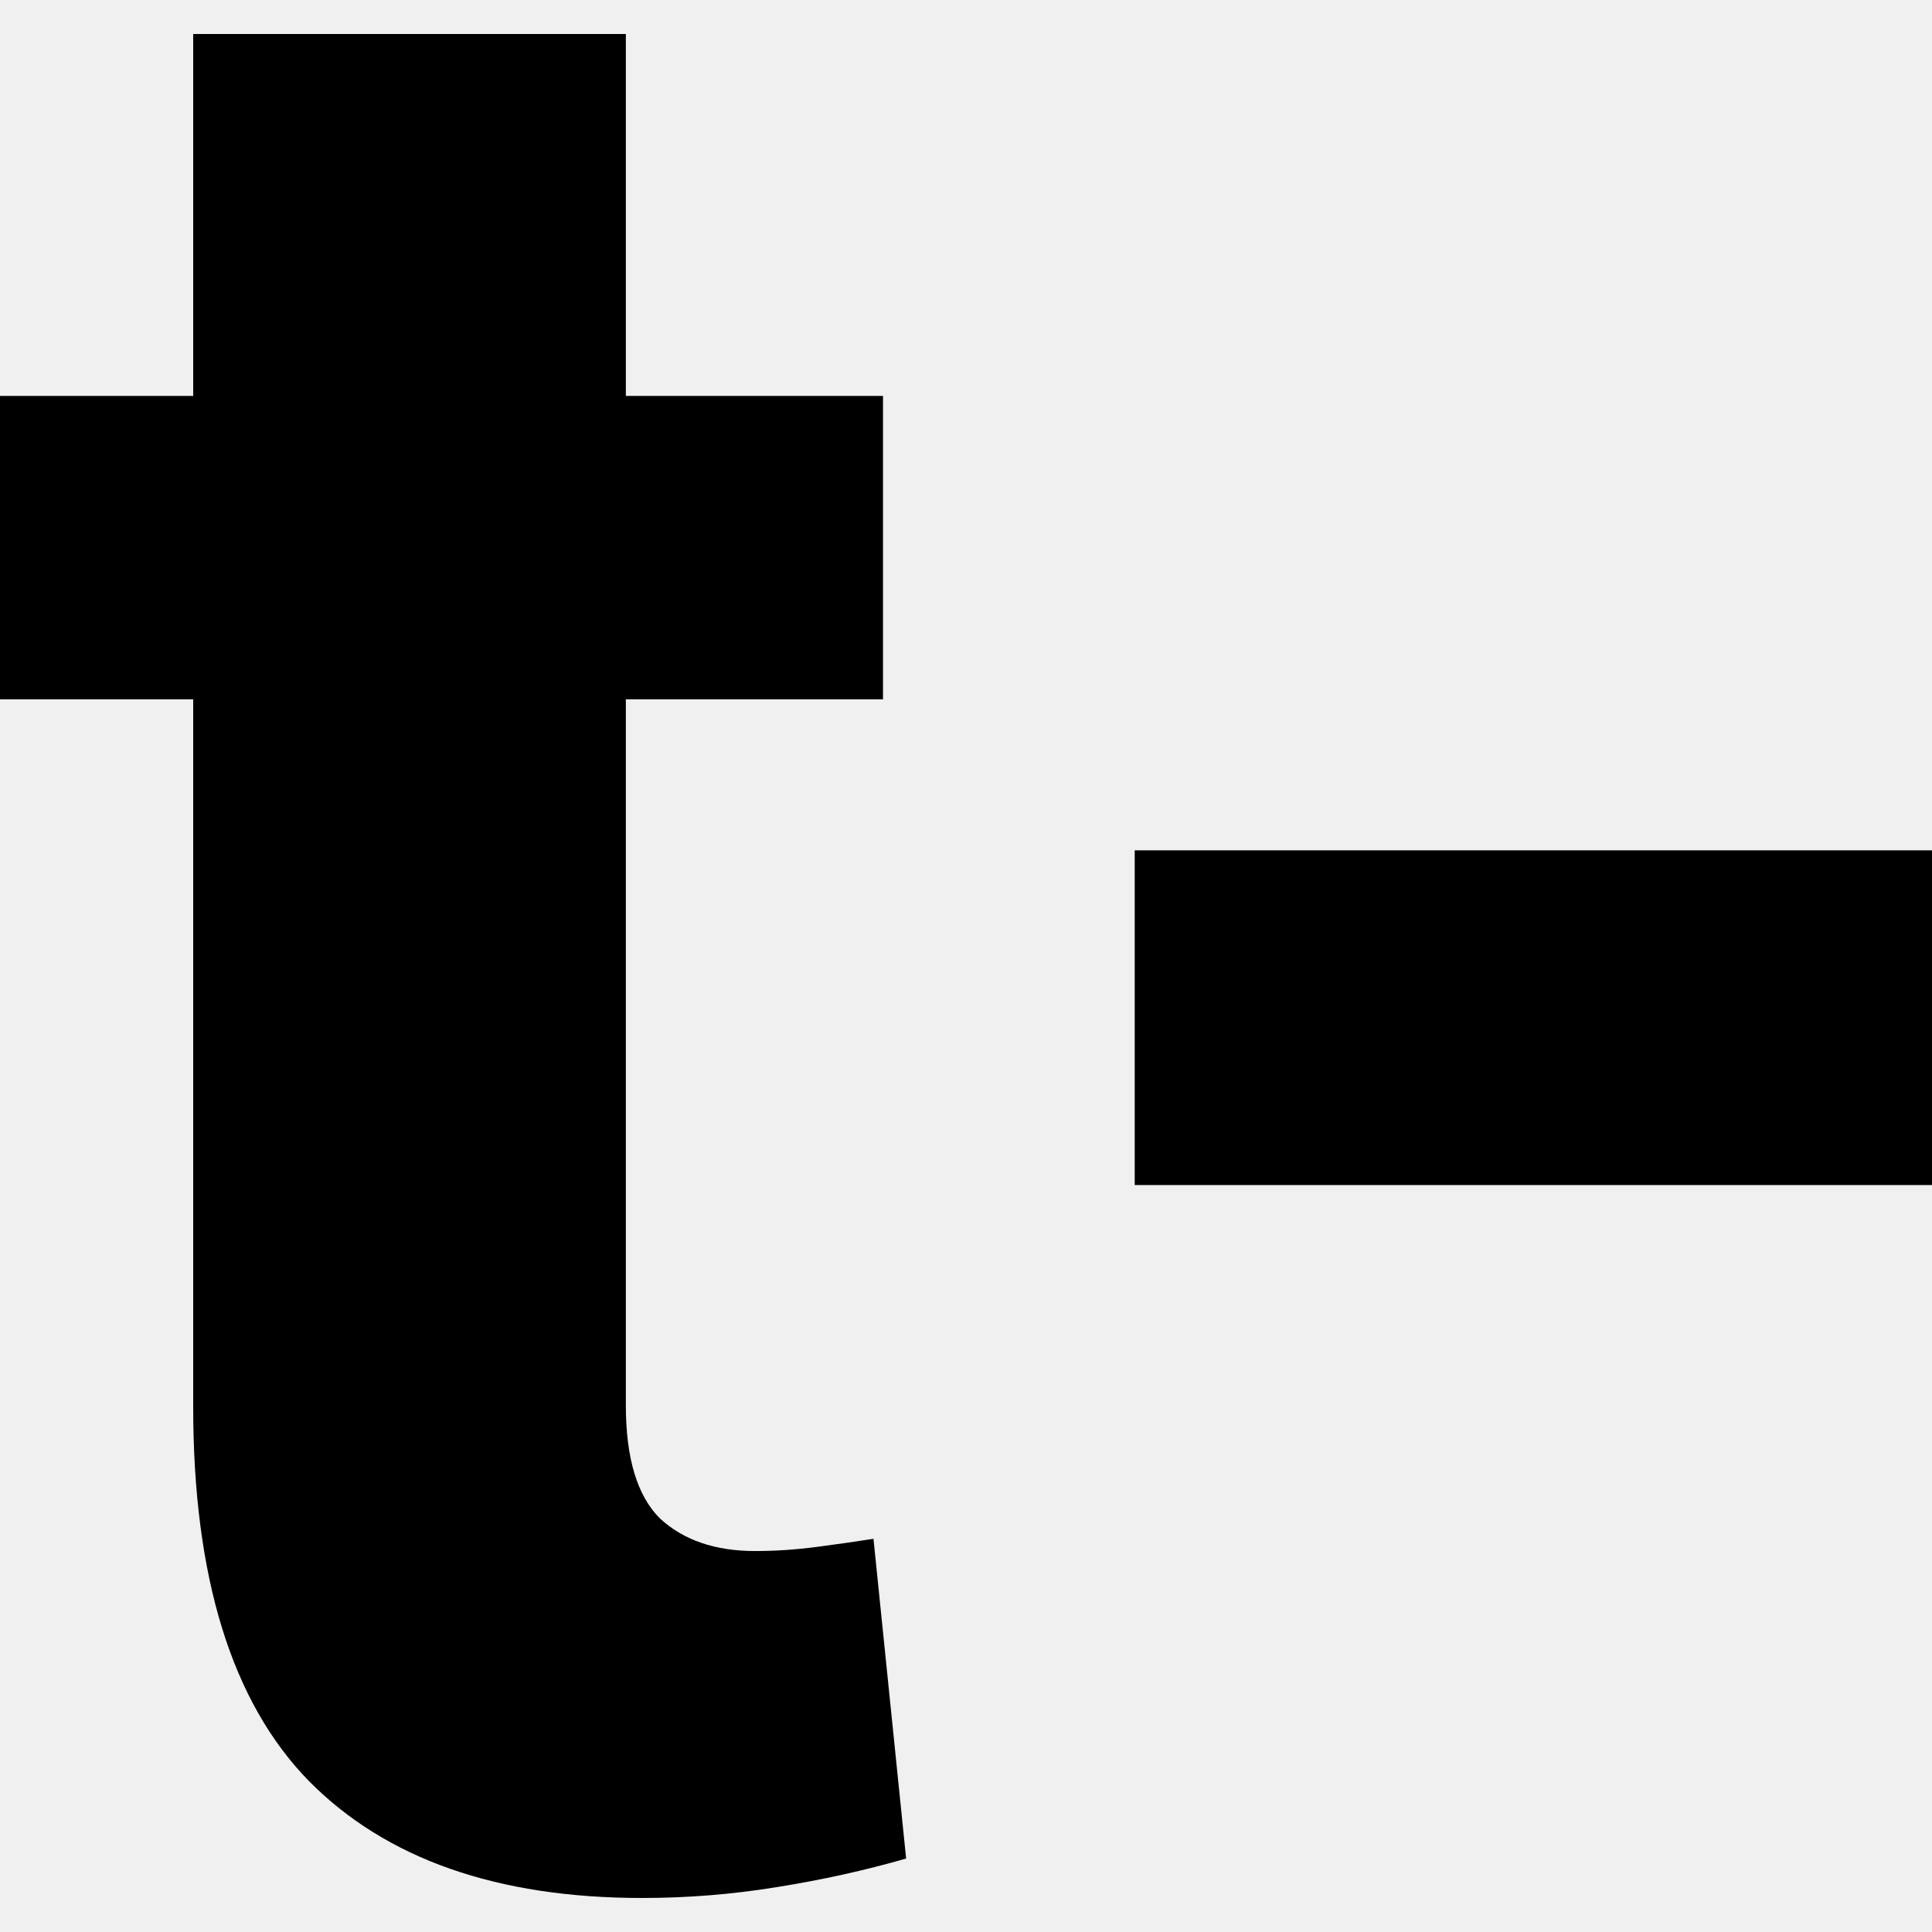
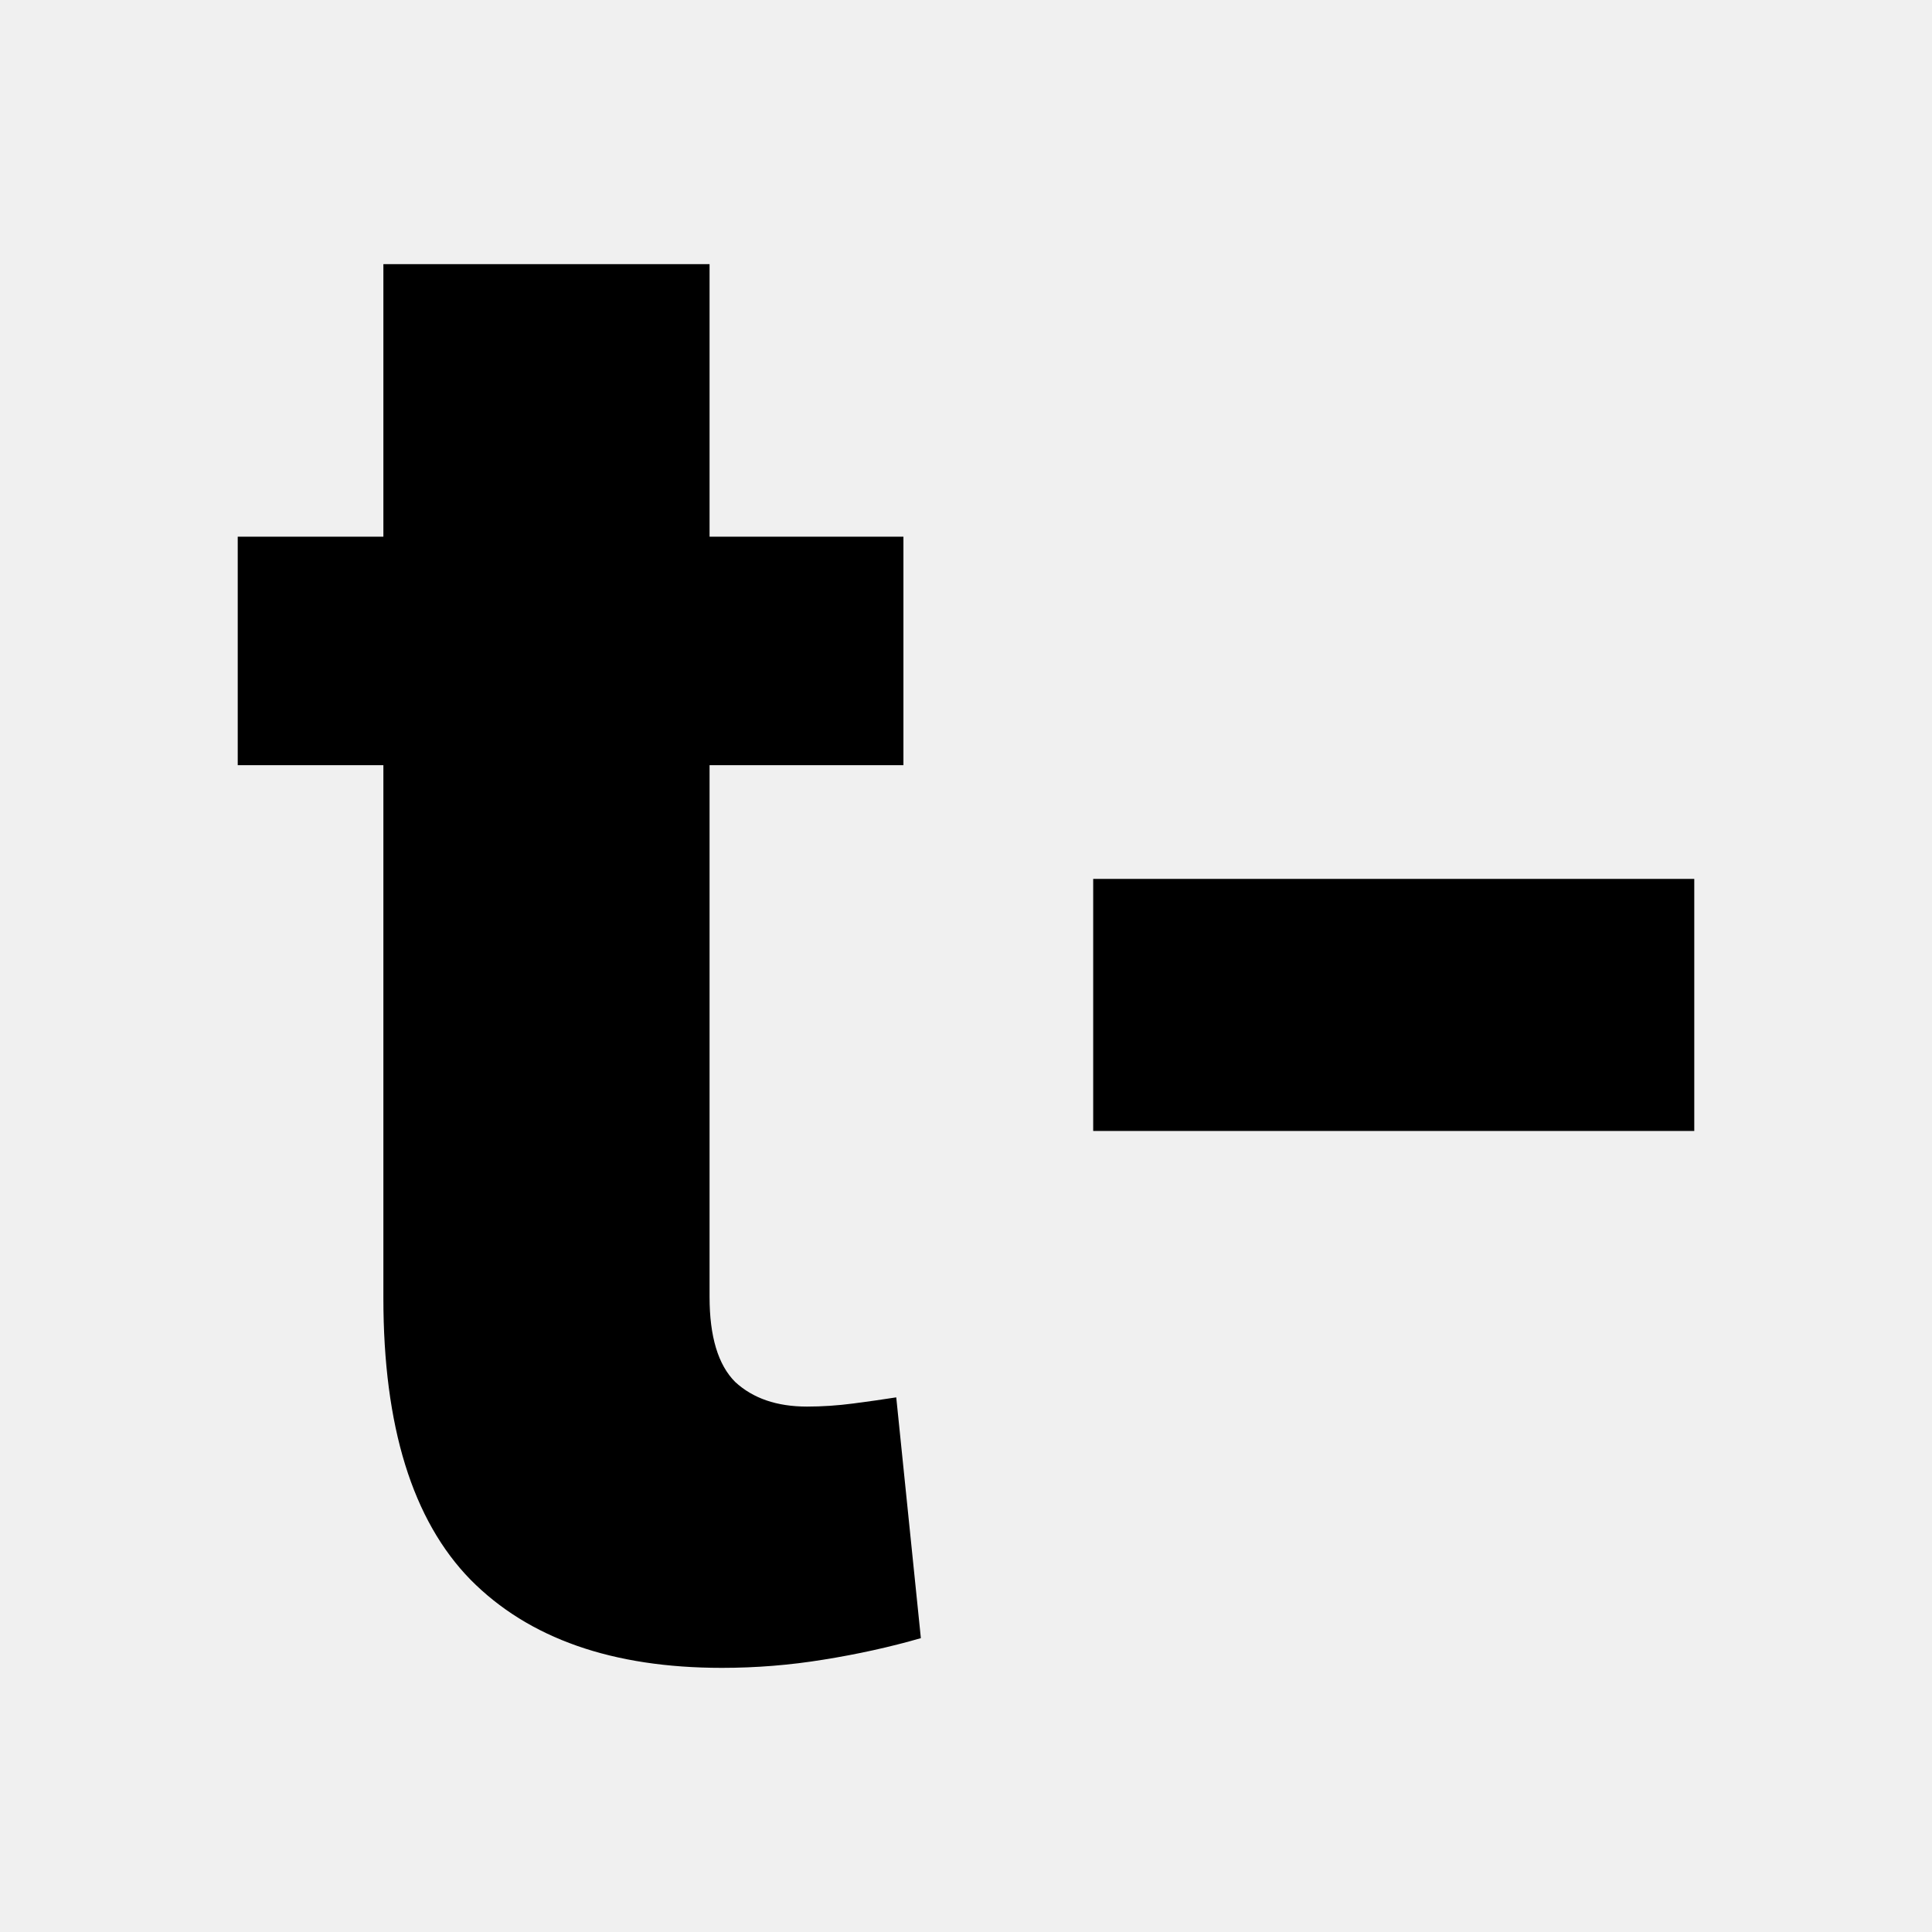
<svg xmlns="http://www.w3.org/2000/svg" width="512" height="512" viewBox="0 0 512 512" fill="none">
-   <path d="M170.186 502.986C131.726 502.986 102.28 492.65 81.848 471.977C61.416 451.065 51.2 418.013 51.2 372.823V185.33H0V104.924H51.2V9.014H165.859V104.924H234.006V185.33H165.859V372.462C165.859 386.404 168.864 396.379 174.873 402.389C181.123 408.158 189.536 411.042 200.113 411.042C205.401 411.042 210.809 410.682 216.338 409.961C221.867 409.239 226.915 408.518 231.482 407.797L240.135 492.53C229.318 495.654 217.9 498.178 205.882 500.101C194.103 502.024 182.205 502.986 170.186 502.986Z" />
-   <path d="M300.71 314.051V225.352H512V314.051H300.71Z" />
+   <path d="M191.304 442C162.309 442 140.109 434.216 124.706 418.648C109.302 402.899 101.6 378.009 101.6 343.977V202.78H63V142.228H101.6V70H188.042V142.228H239.418V202.78H188.042V343.705C188.042 354.204 190.308 361.717 194.838 366.242C199.55 370.587 205.892 372.759 213.866 372.759C217.853 372.759 221.931 372.488 226.099 371.945C230.267 371.401 234.072 370.858 237.515 370.315L244.039 434.126C235.885 436.479 227.277 438.38 218.215 439.828C209.336 441.276 200.365 442 191.304 442Z" />
+   <path d="M289.707 299.717V232.92H449V299.717H289.707Z" />
  <style>
  path {
    fill: black;
  }

  @media (prefers-color-scheme: dark) {
    path {
      fill: white
    }
  }
</style>
</svg>
